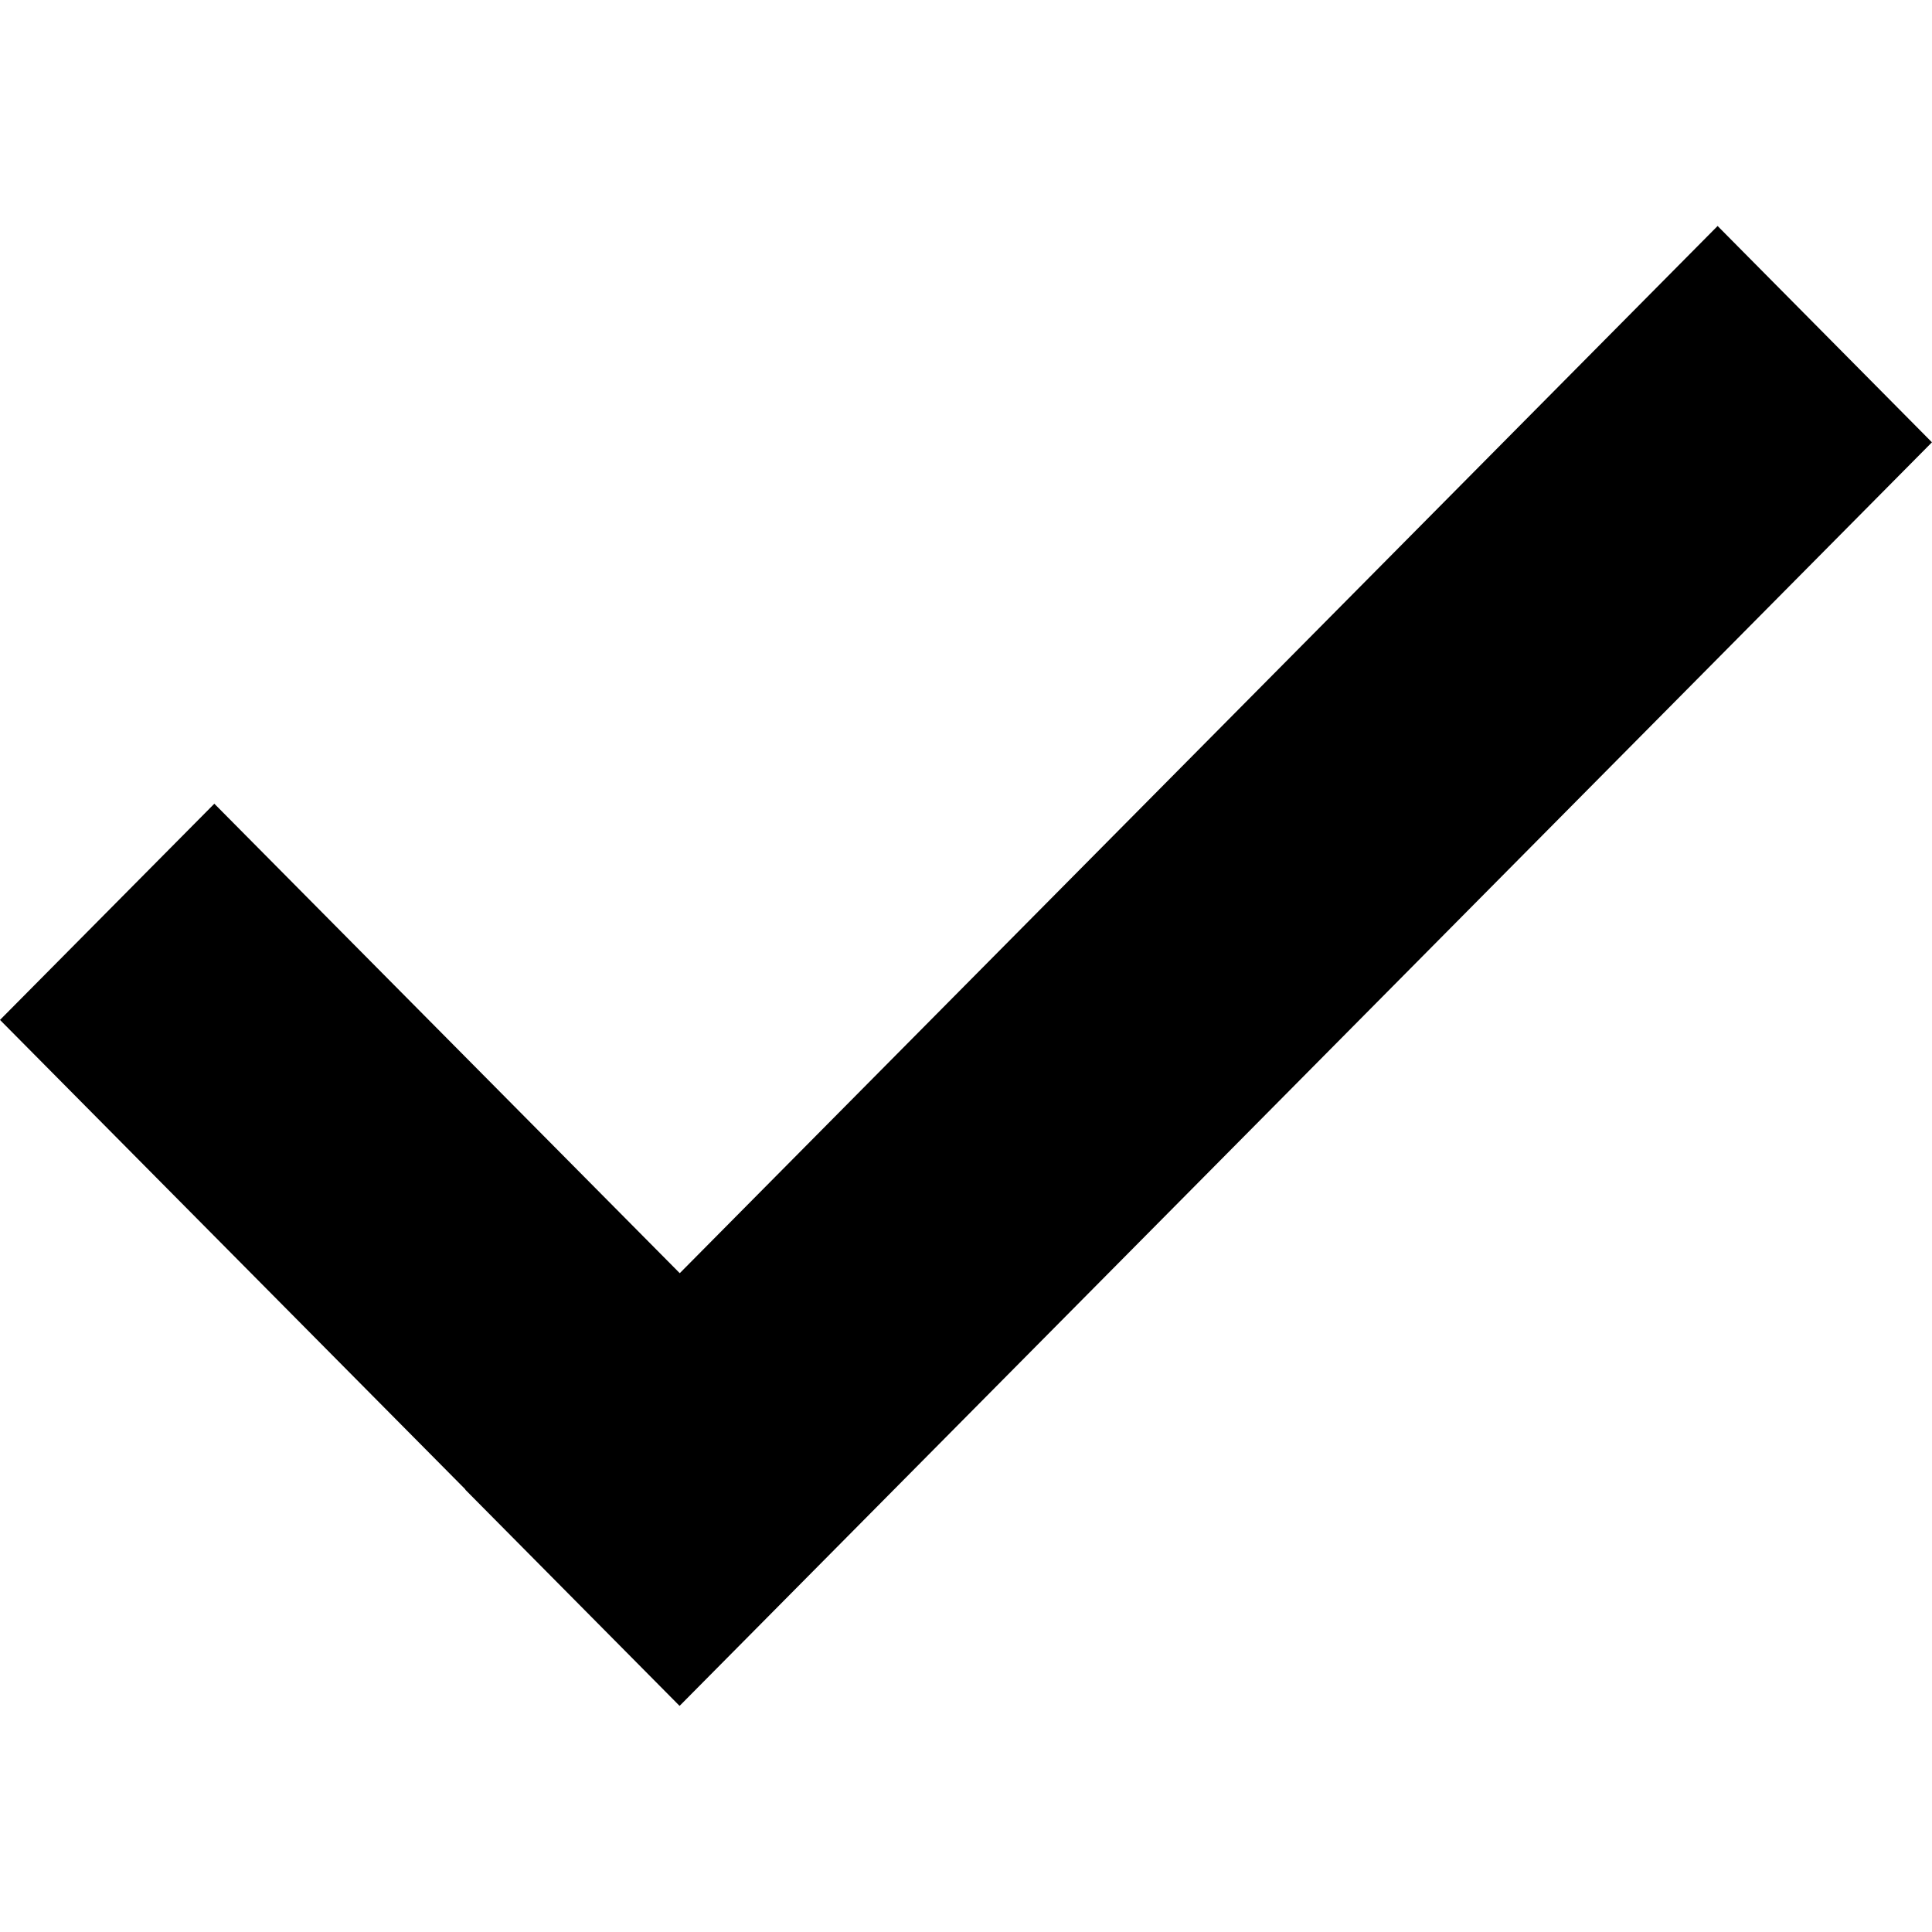
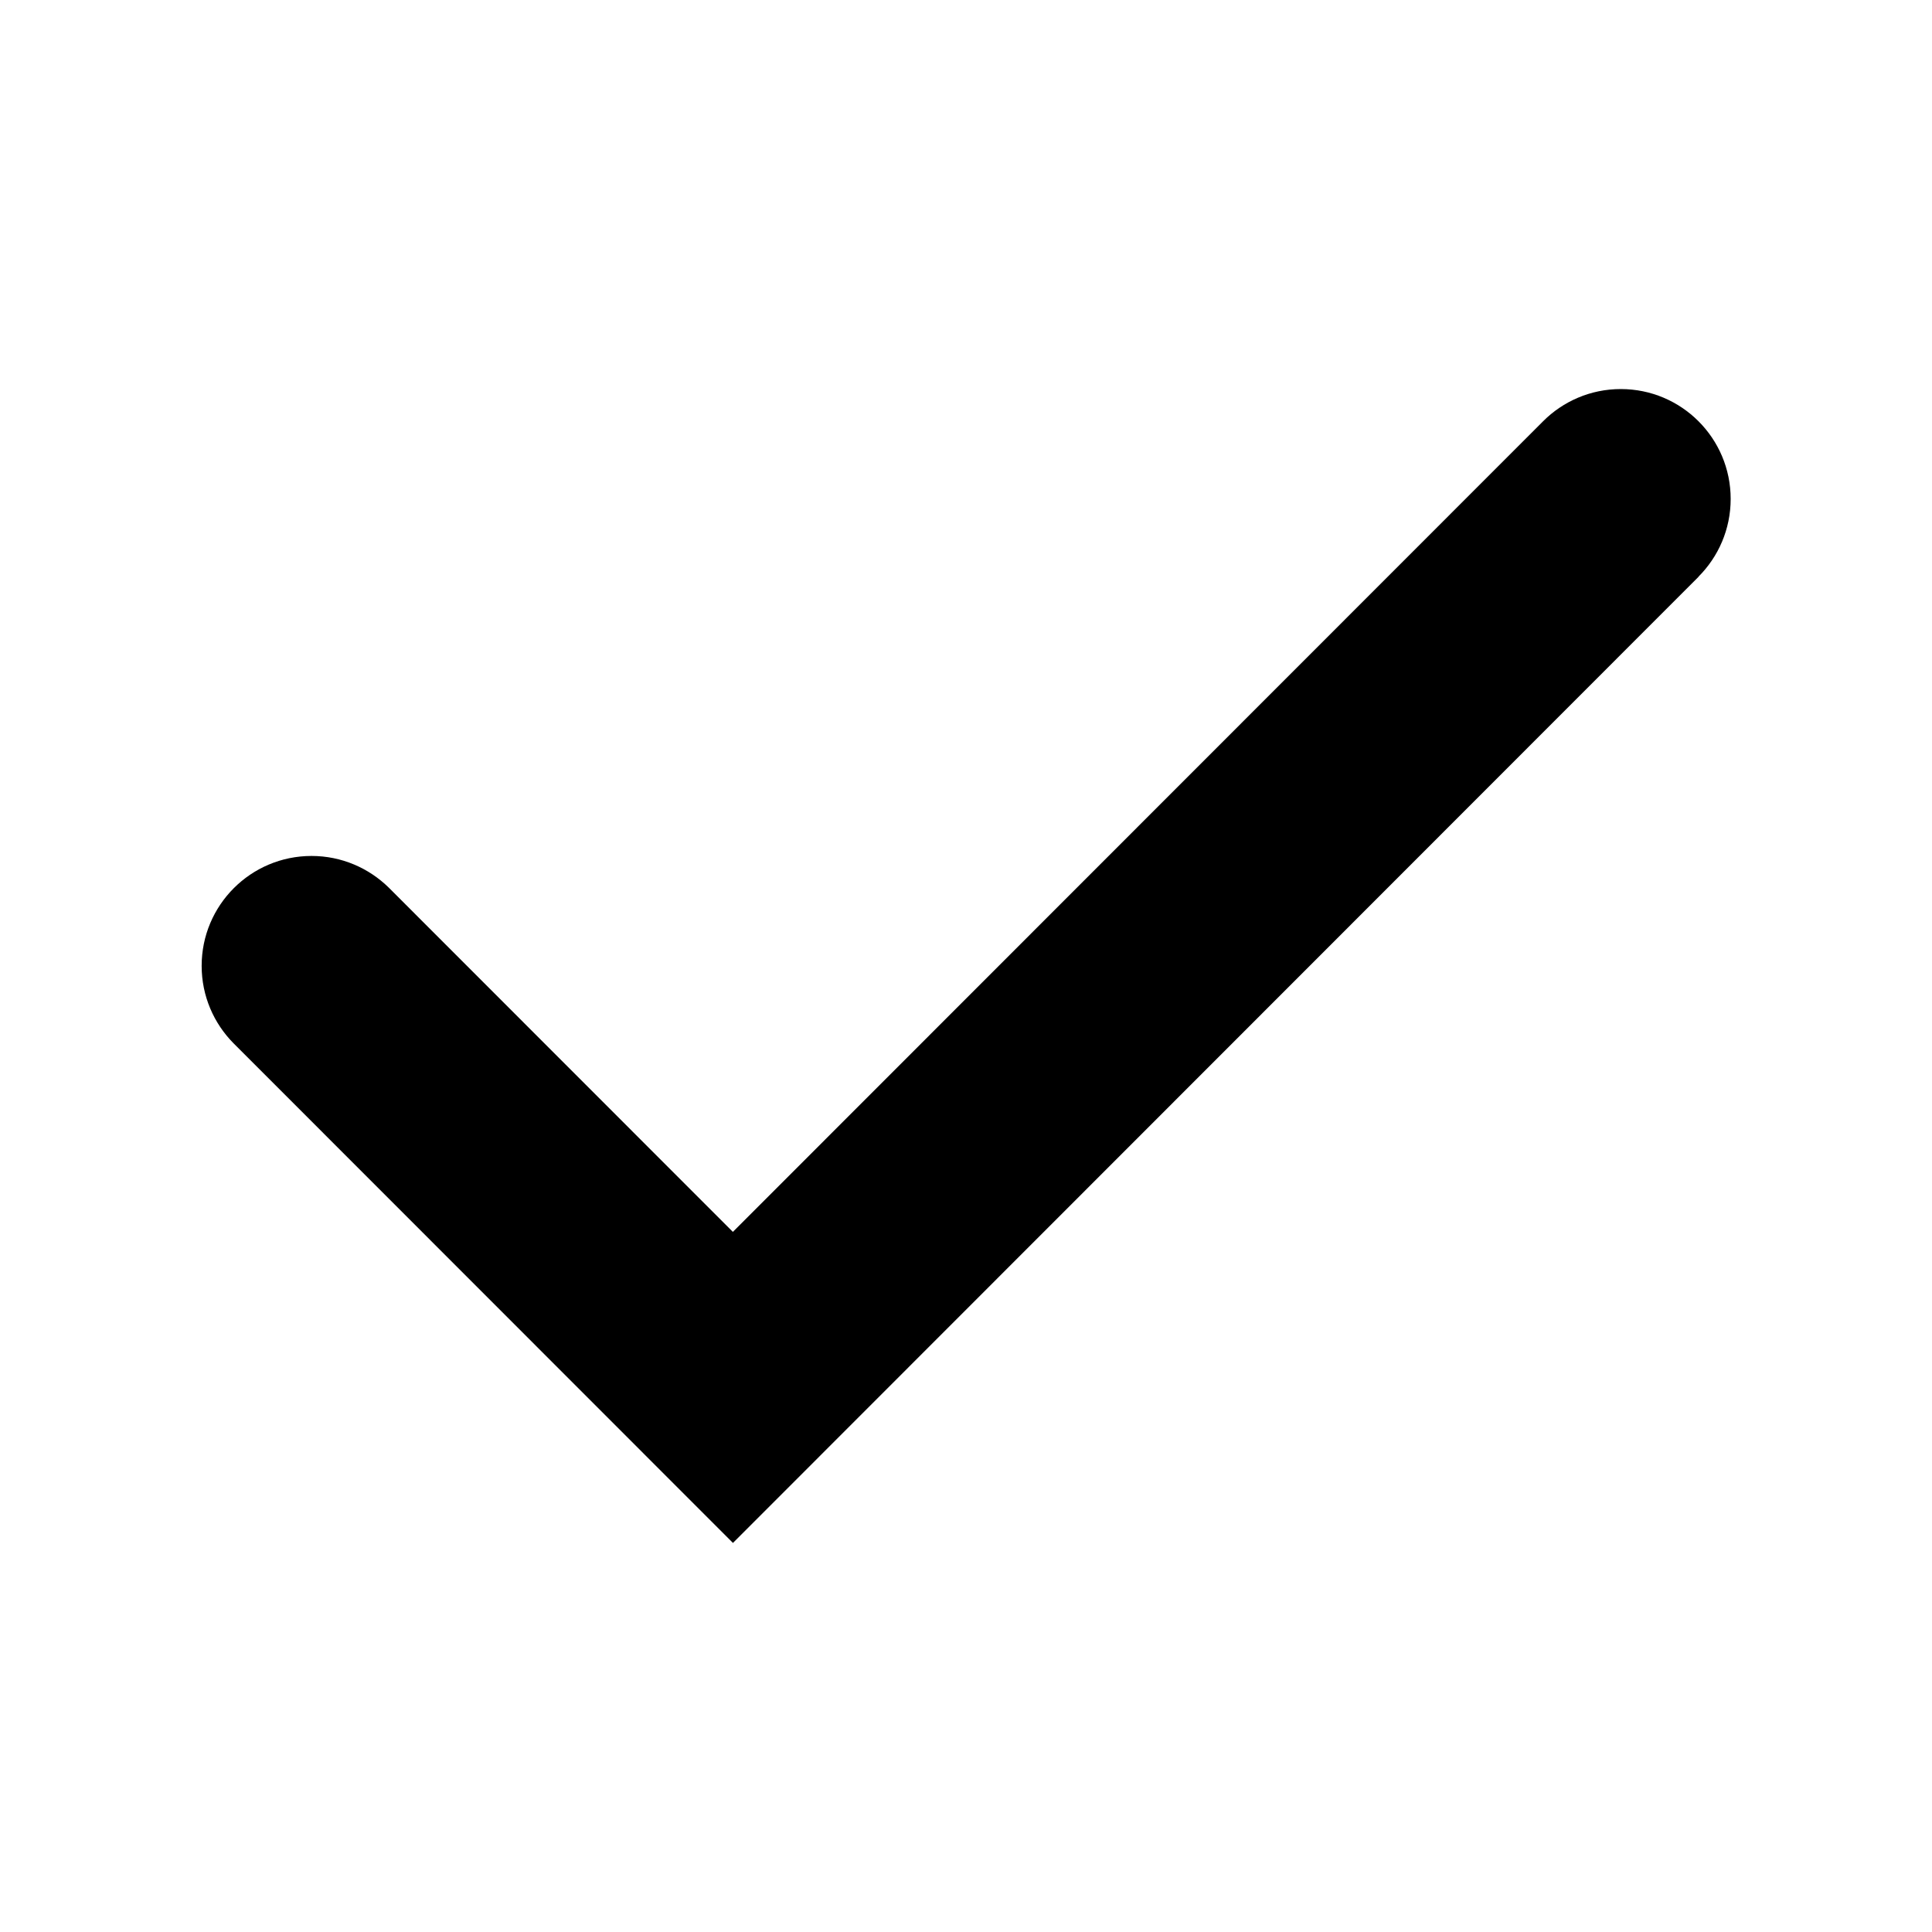
- <svg xmlns="http://www.w3.org/2000/svg" version="1.1" width="32" height="32" viewBox="0 0 32 32">
-   <path d="M31.999 7.326l-20.743 20.929-3.55-3.582 0.003-0.003-7.709-7.777 3.55-3.581 7.709 7.776 17.19-17.345z" />
+ <svg xmlns="http://www.w3.org/2000/svg" version="1.1" width="24" height="24" viewBox="0 0 24 24">
+   <path d="M21.1 7.165l-11.995 12.002-6.205-6.208c-0.244-0.247-0.395-0.586-0.395-0.961 0-0.754 0.611-1.365 1.365-1.365 0.374 0 0.713 0.151 0.96 0.394l4.274 4.276 10.065-10.070c0.247-0.247 0.588-0.4 0.965-0.4 0.754 0 1.365 0.611 1.365 1.365 0 0.377-0.153 0.719-0.4 0.966z" />
</svg>
